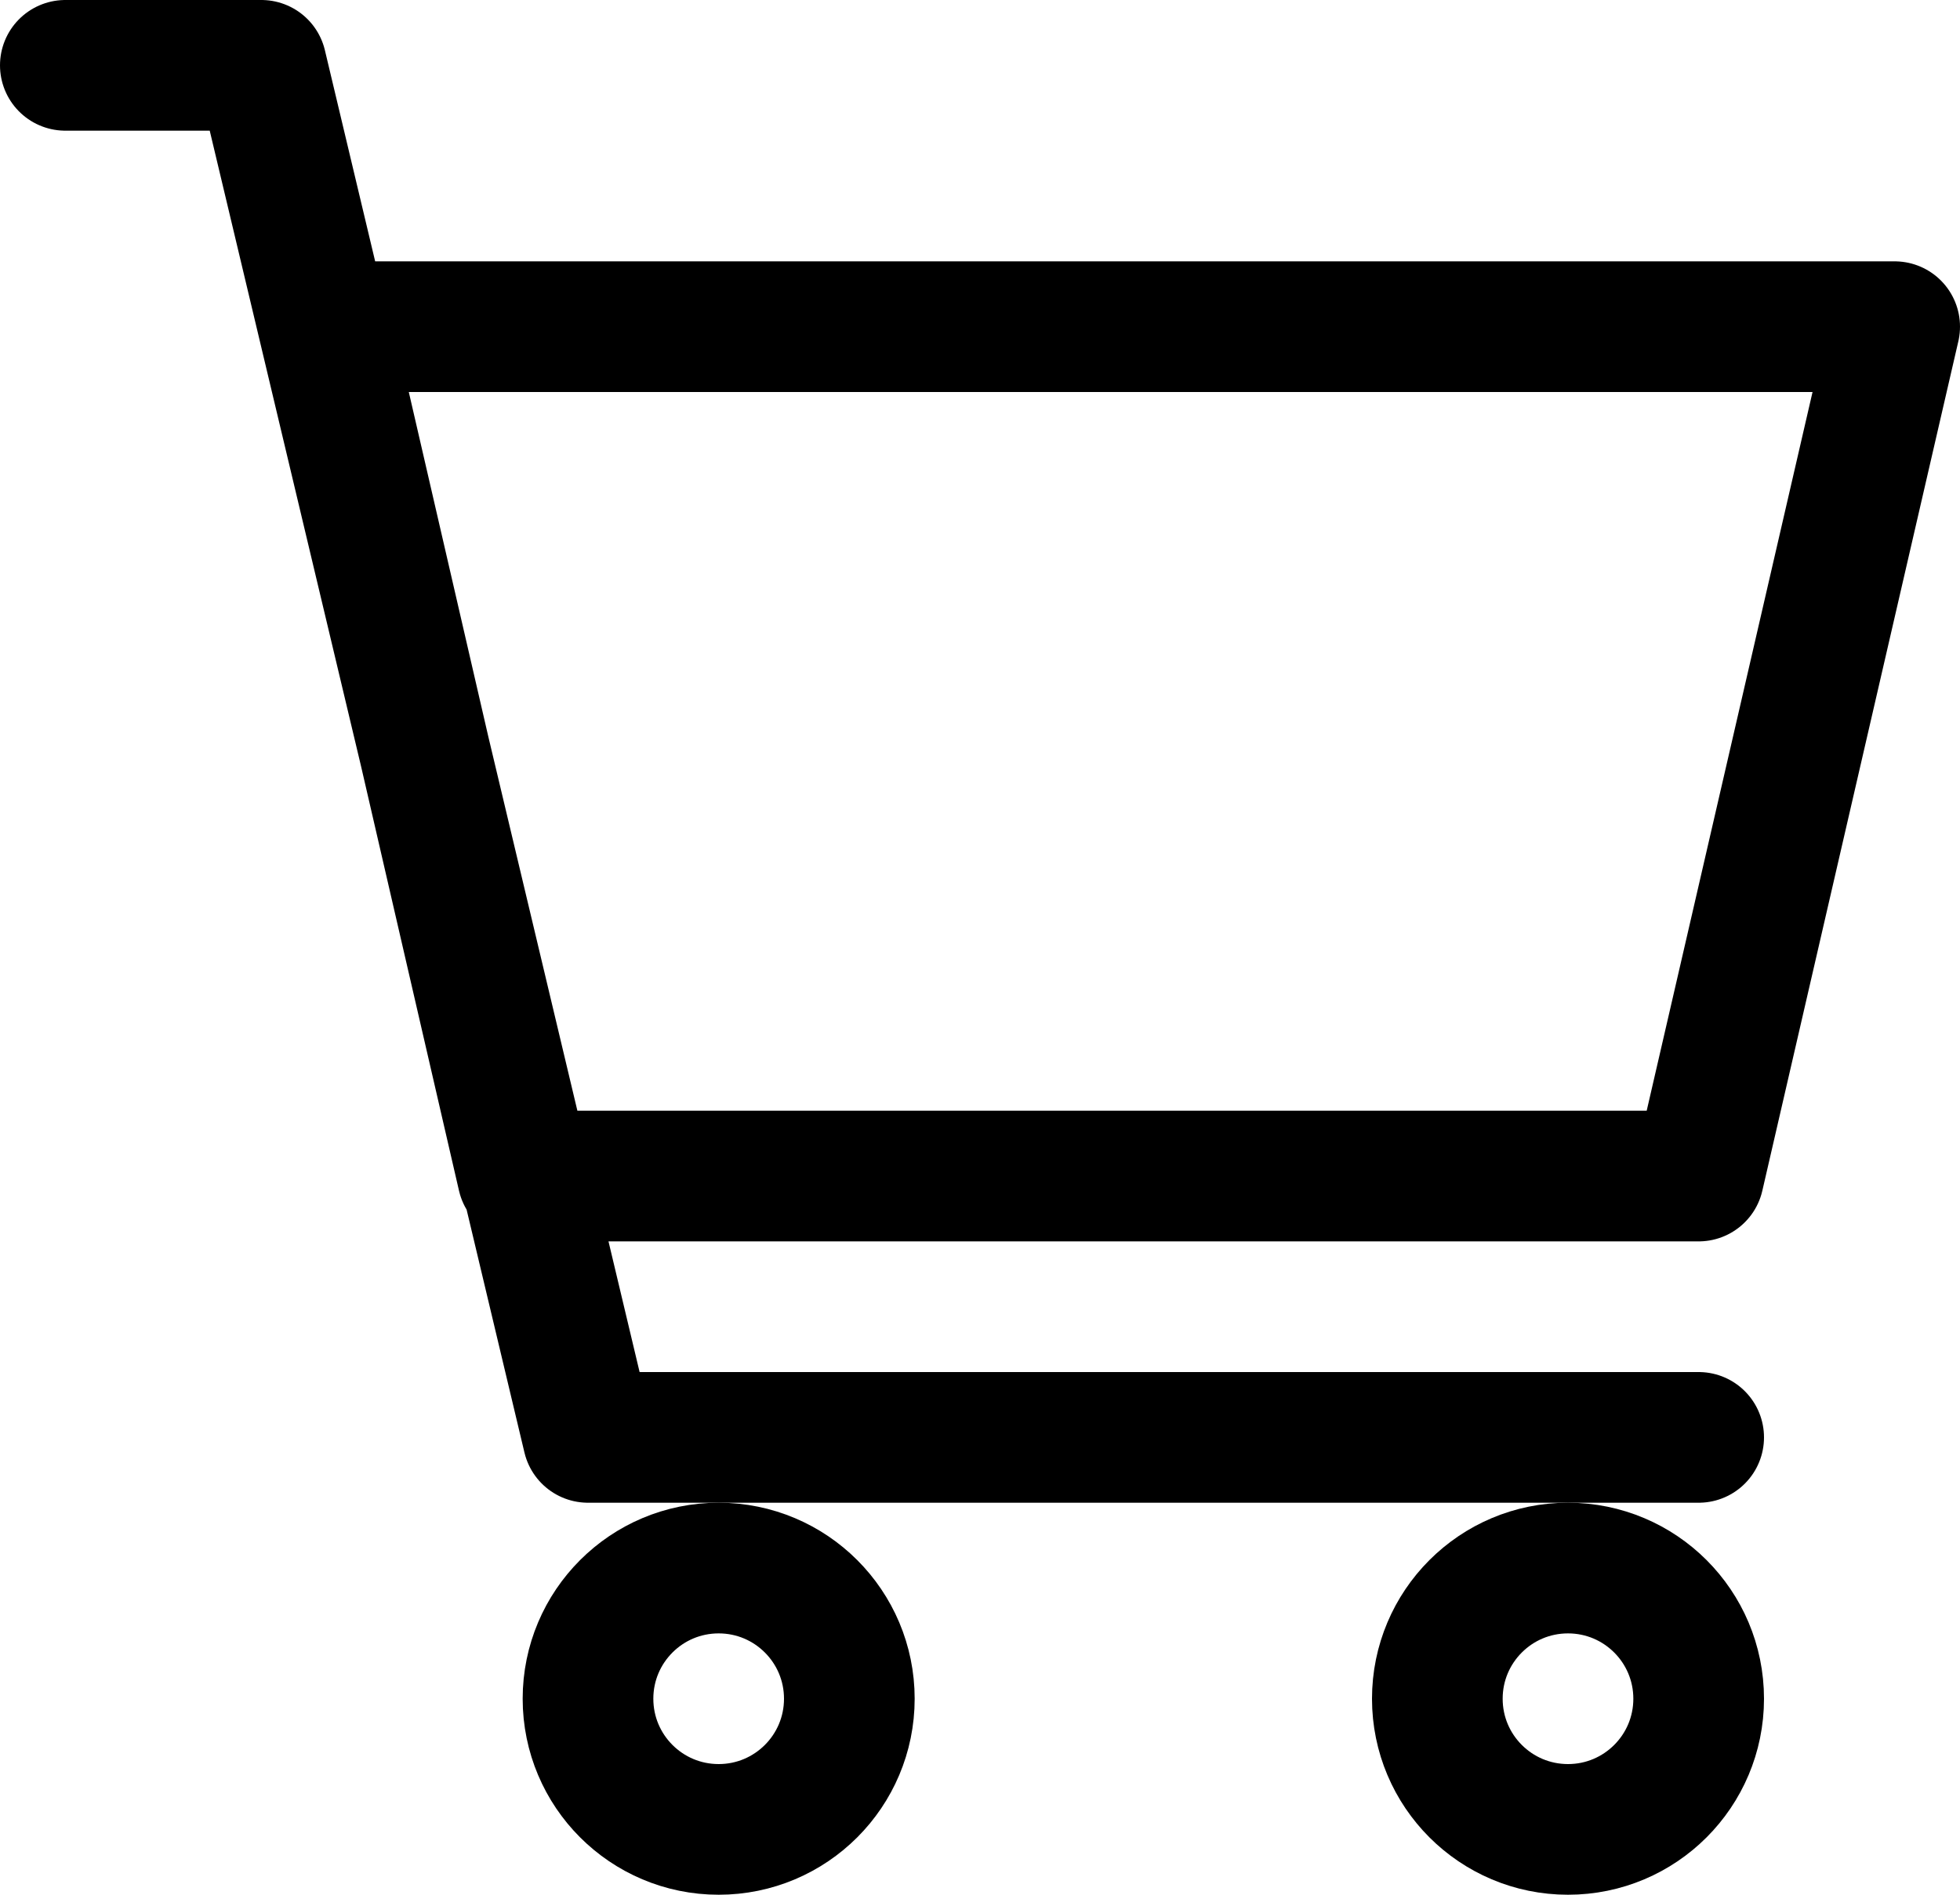
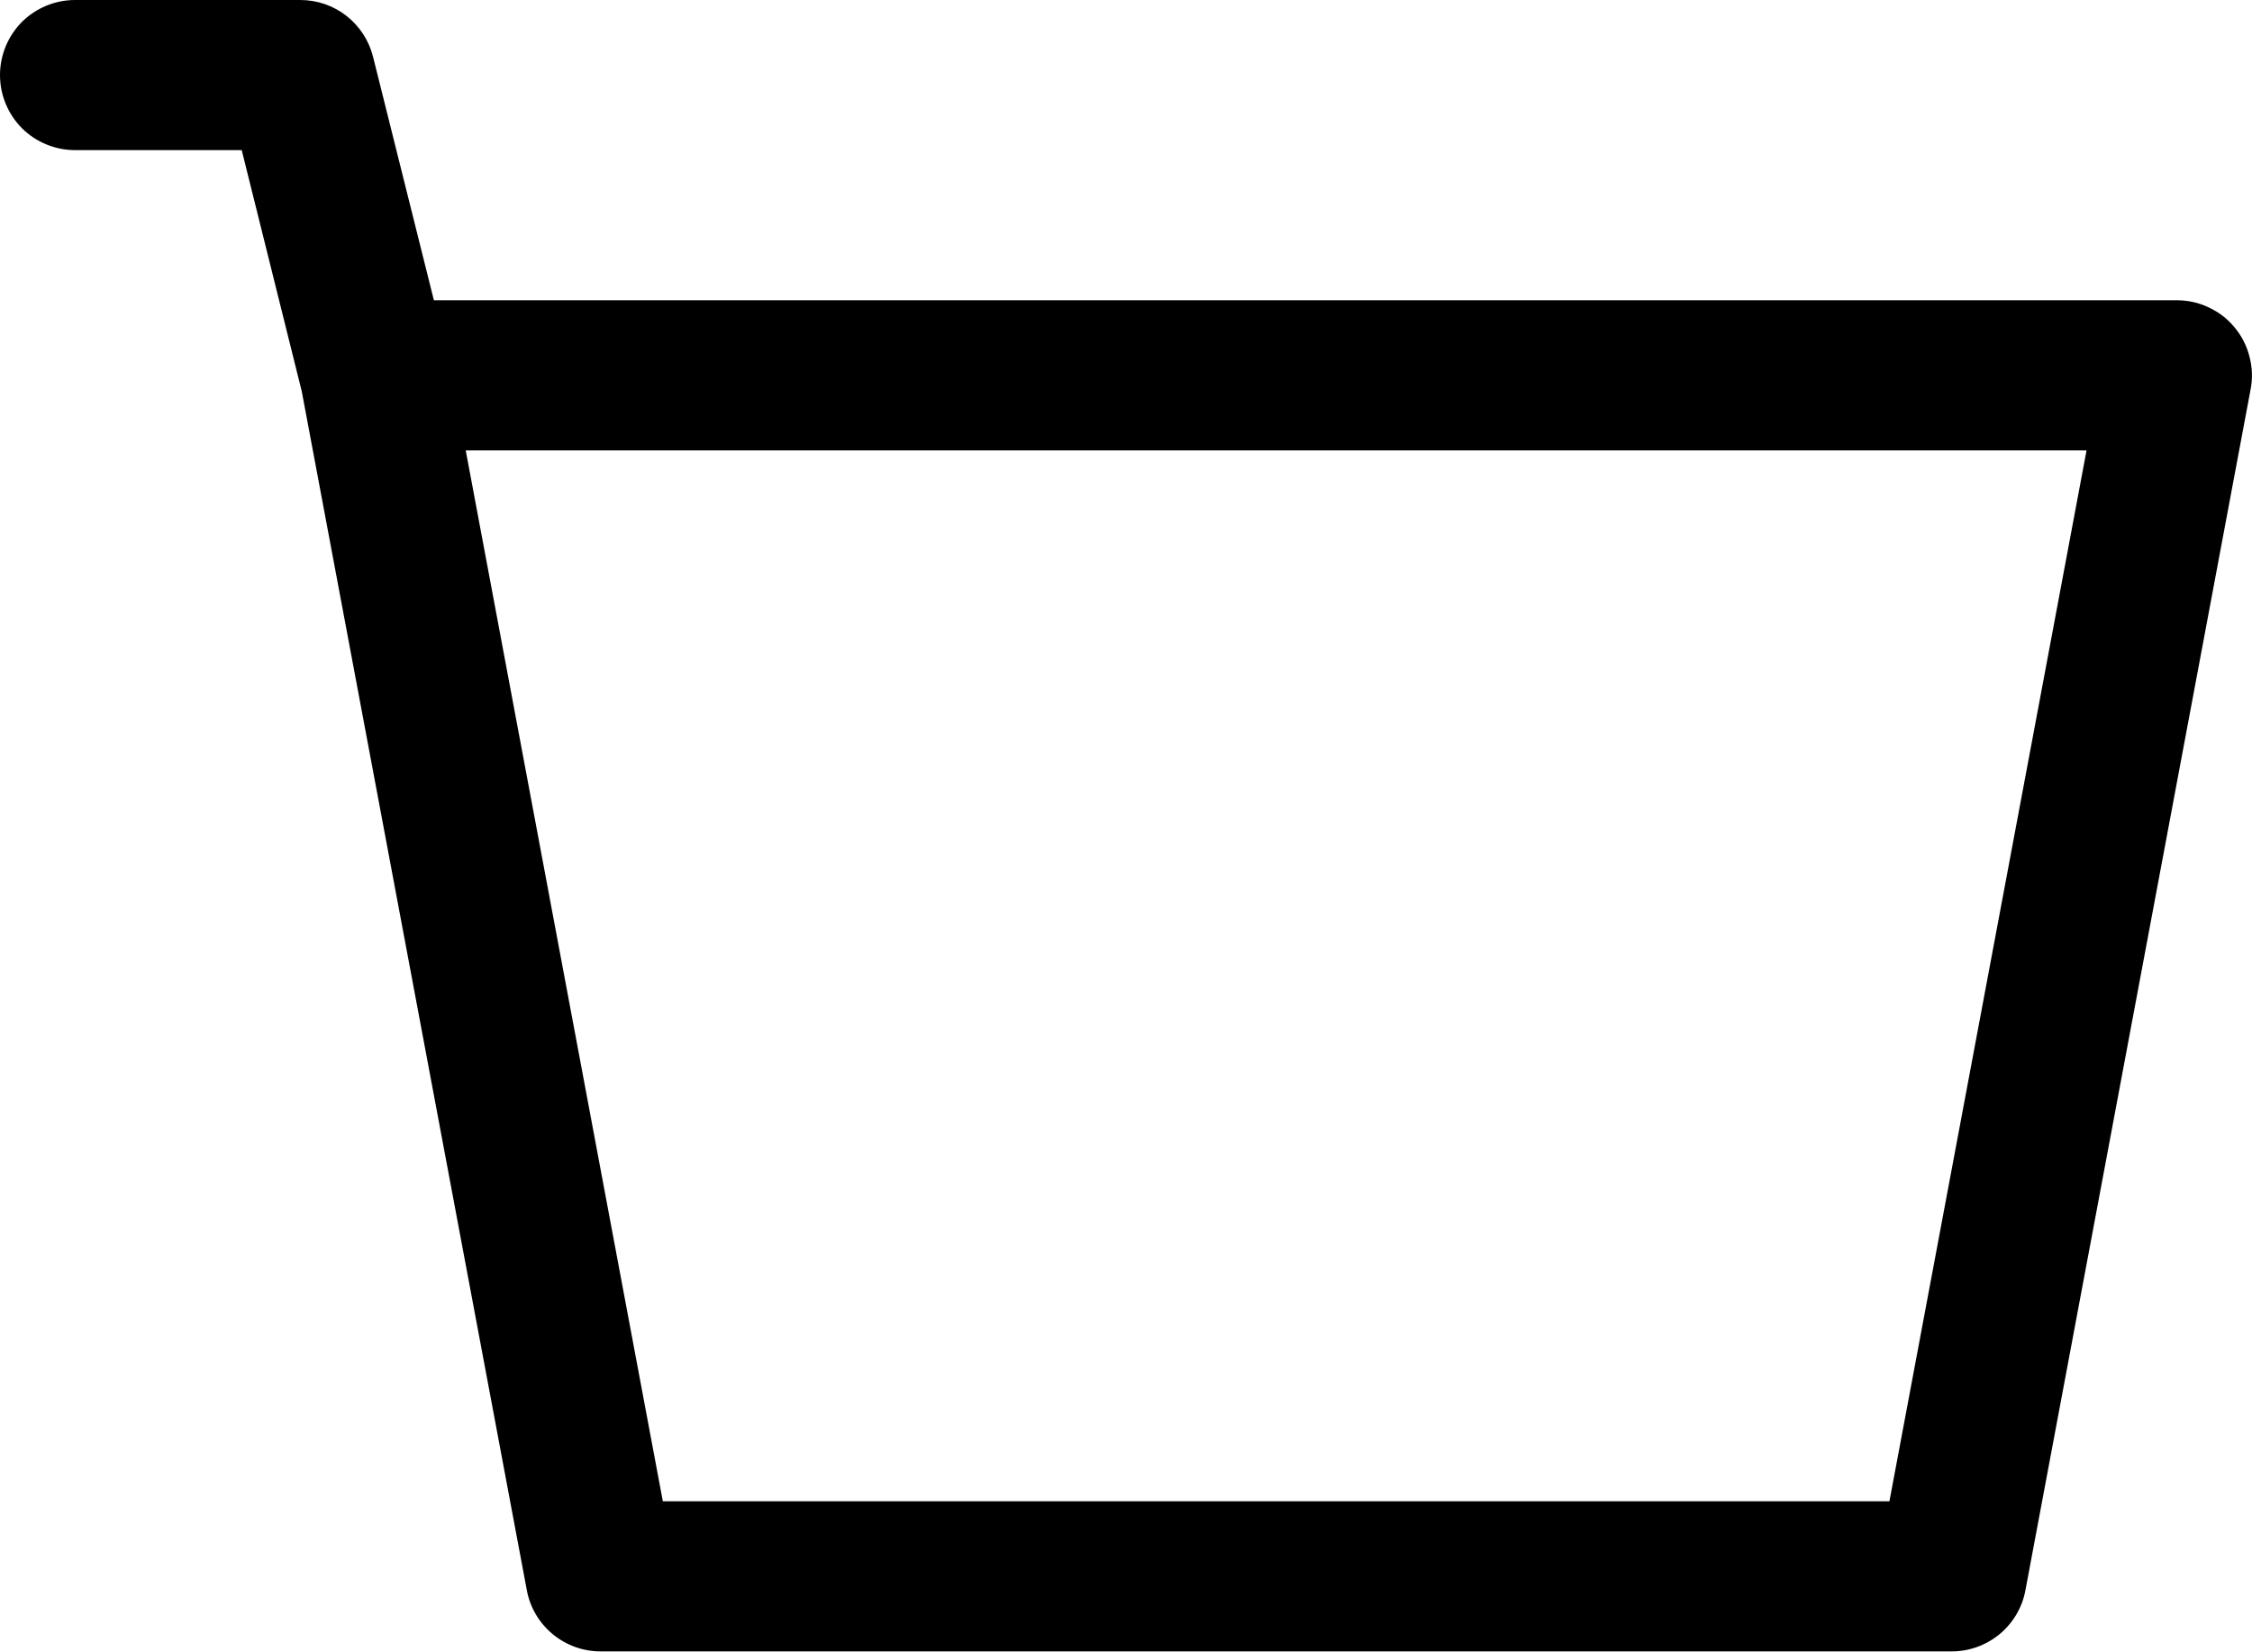
- <svg xmlns="http://www.w3.org/2000/svg" width="30" height="29" viewBox="0 0 30 29" fill="none">
-   <path d="M26 22H9L4 1H1M5 5H29L26 18H8L5 5Z" stroke="black" stroke-width="2" stroke-linecap="round" stroke-linejoin="round" />
-   <path d="M24 28C25.105 28 26 27.105 26 26C26 24.895 25.105 24 24 24C22.895 24 22 24.895 22 26C22 27.105 22.895 28 24 28Z" stroke="black" stroke-width="2" stroke-linecap="round" stroke-linejoin="round" />
-   <path d="M11 28C12.105 28 13 27.105 13 26C13 24.895 12.105 24 11 24C9.895 24 9 24.895 9 26C9 27.105 9.895 28 11 28Z" stroke="black" stroke-width="2" stroke-linecap="round" stroke-linejoin="round" />
+ <svg xmlns="http://www.w3.org/2000/svg" width="15" height="11" viewBox="0 0 15 11" fill="none">
+   <path d="M0 0.5C0 0.367 0.053 0.24 0.146 0.146C0.24 0.053 0.367 0 0.5 0H2C2.112 3.08115e-05 2.22 0.037 2.308 0.106C2.396 0.175 2.458 0.271 2.485 0.379L2.89 2H14.5C14.573 2 14.646 2.016 14.712 2.048C14.779 2.079 14.838 2.124 14.884 2.181C14.931 2.237 14.965 2.303 14.983 2.375C15.002 2.446 15.005 2.52 14.991 2.592L13.491 10.592C13.47 10.707 13.409 10.81 13.319 10.885C13.229 10.959 13.117 11 13 11H4C3.883 11 3.771 10.959 3.681 10.885C3.591 10.81 3.53 10.707 3.509 10.592L2.01 2.607L1.61 1H0.5C0.367 1 0.24 0.947 0.146 0.854C0.053 0.76 0 0.633 0 0.5ZM3.102 3L4.415 10H12.585L13.898 3H3.102Z" fill="black" />
</svg>
